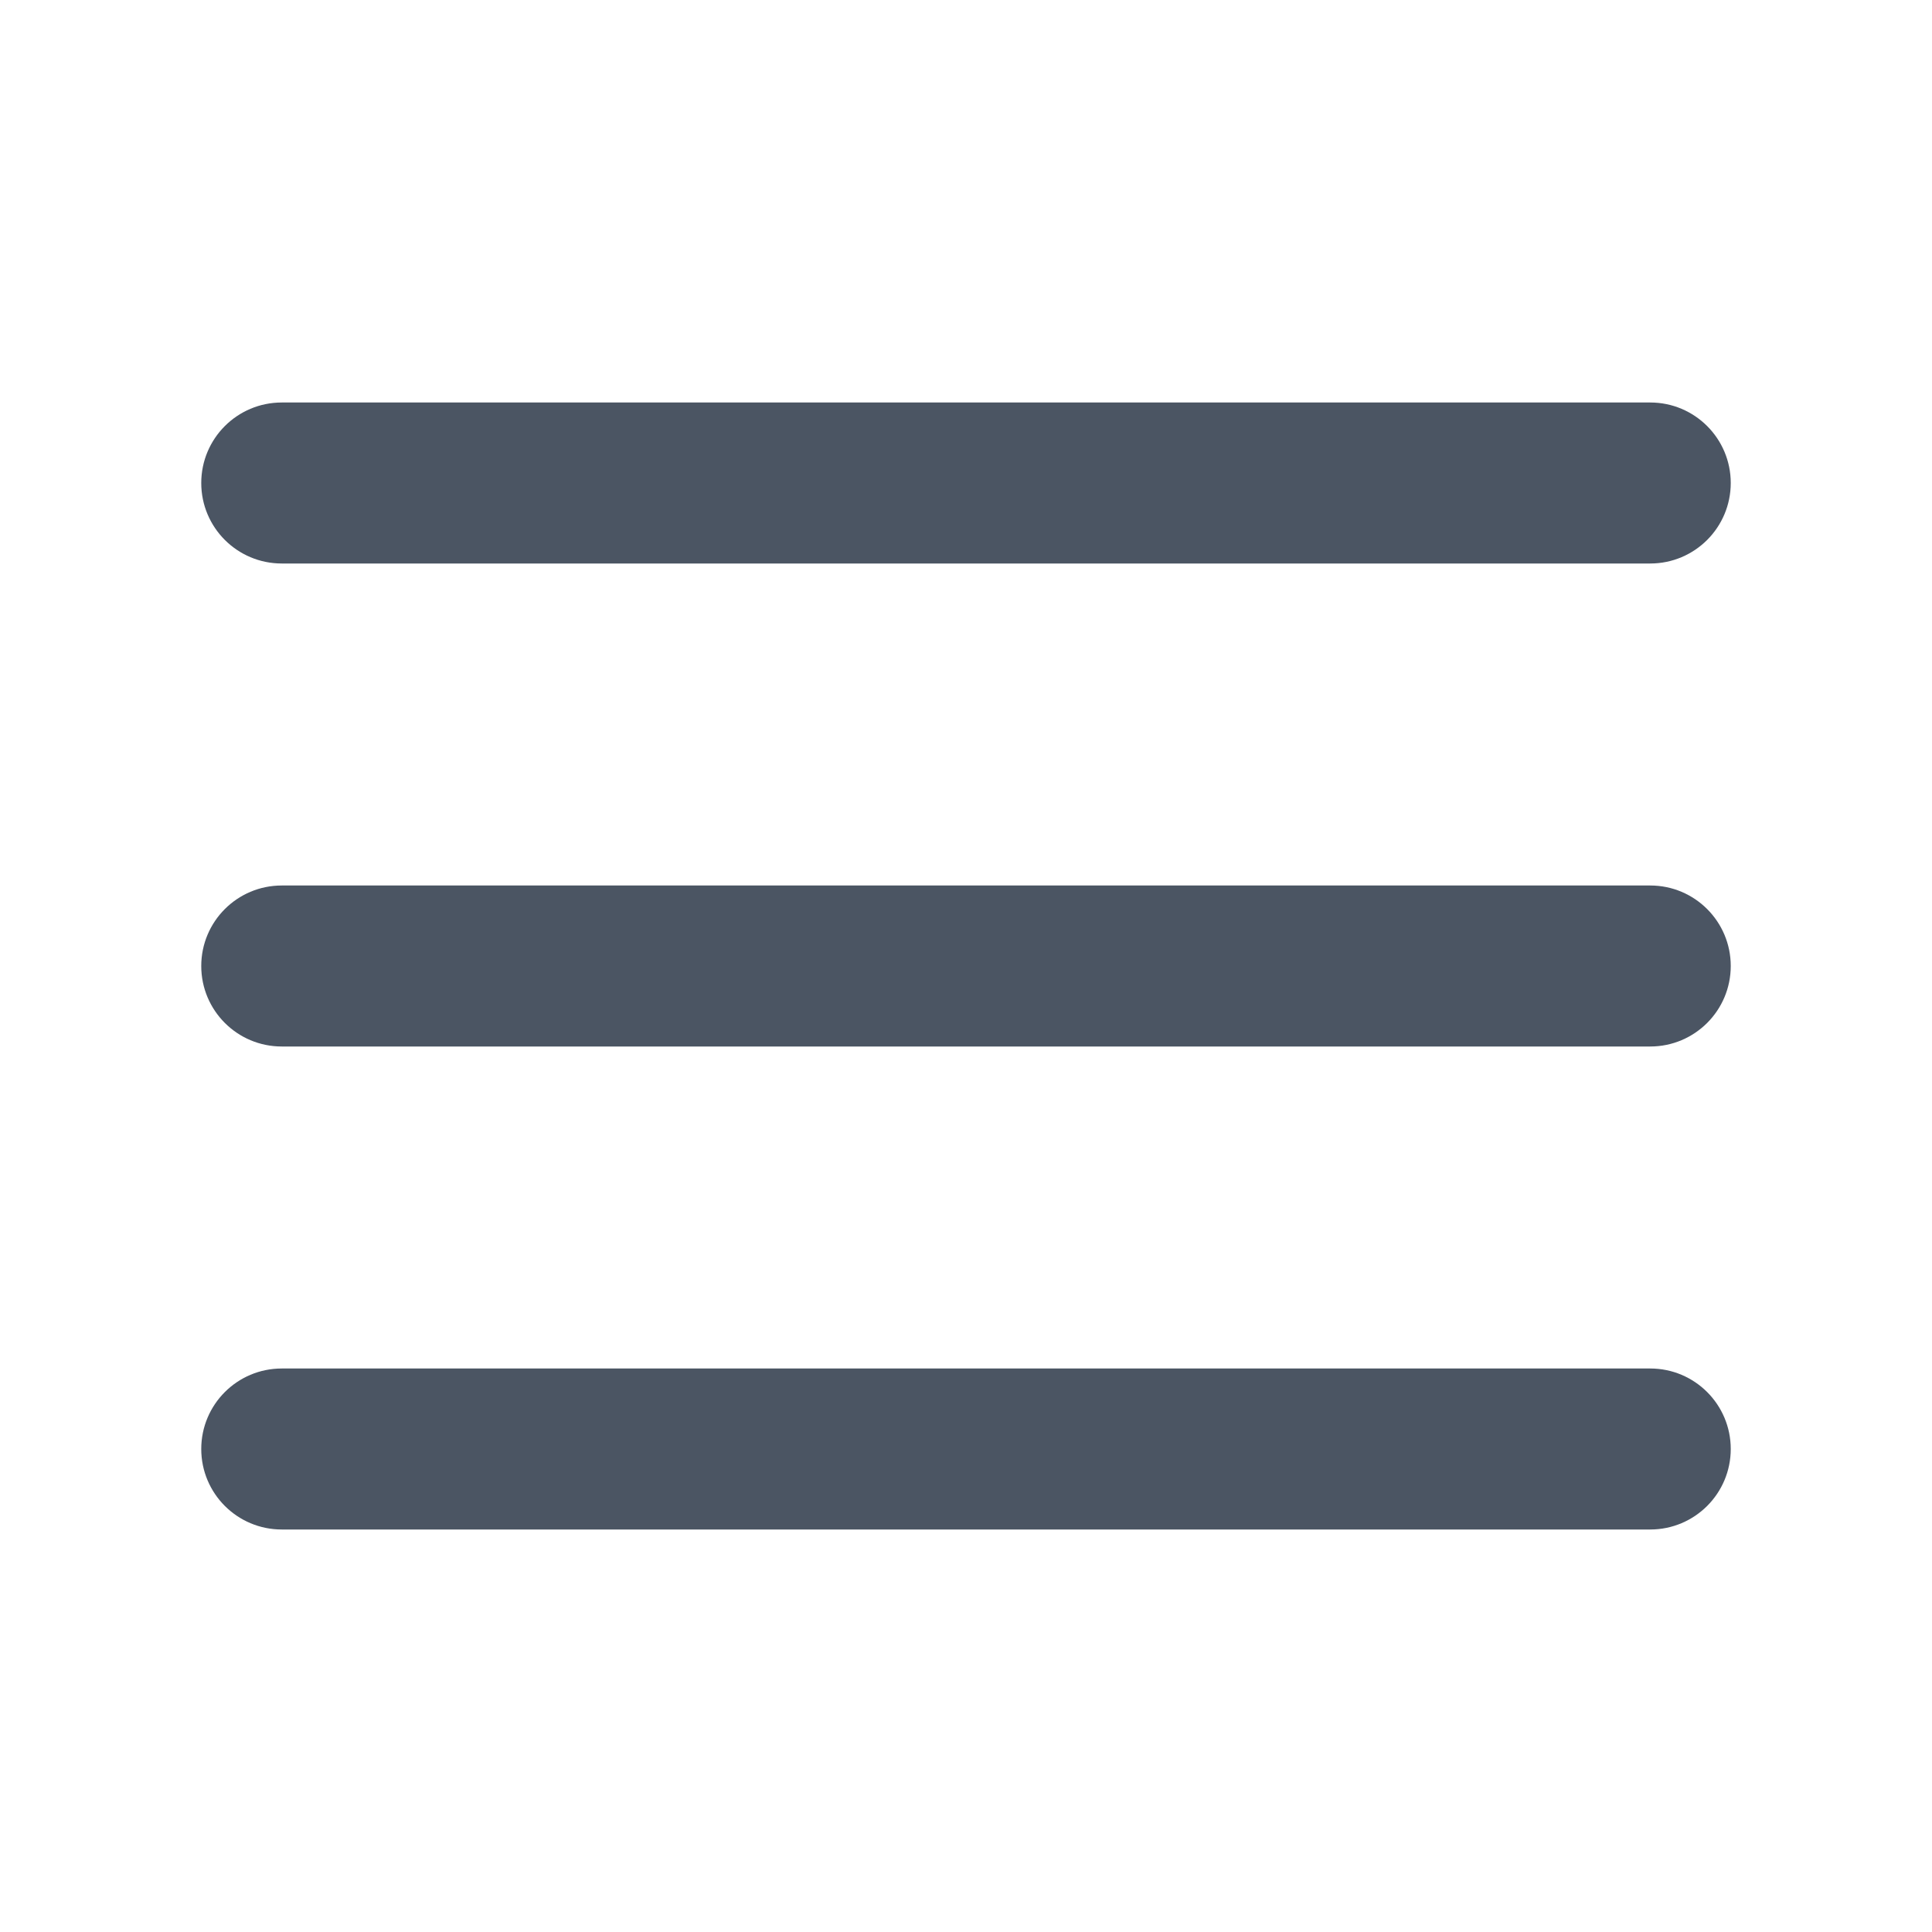
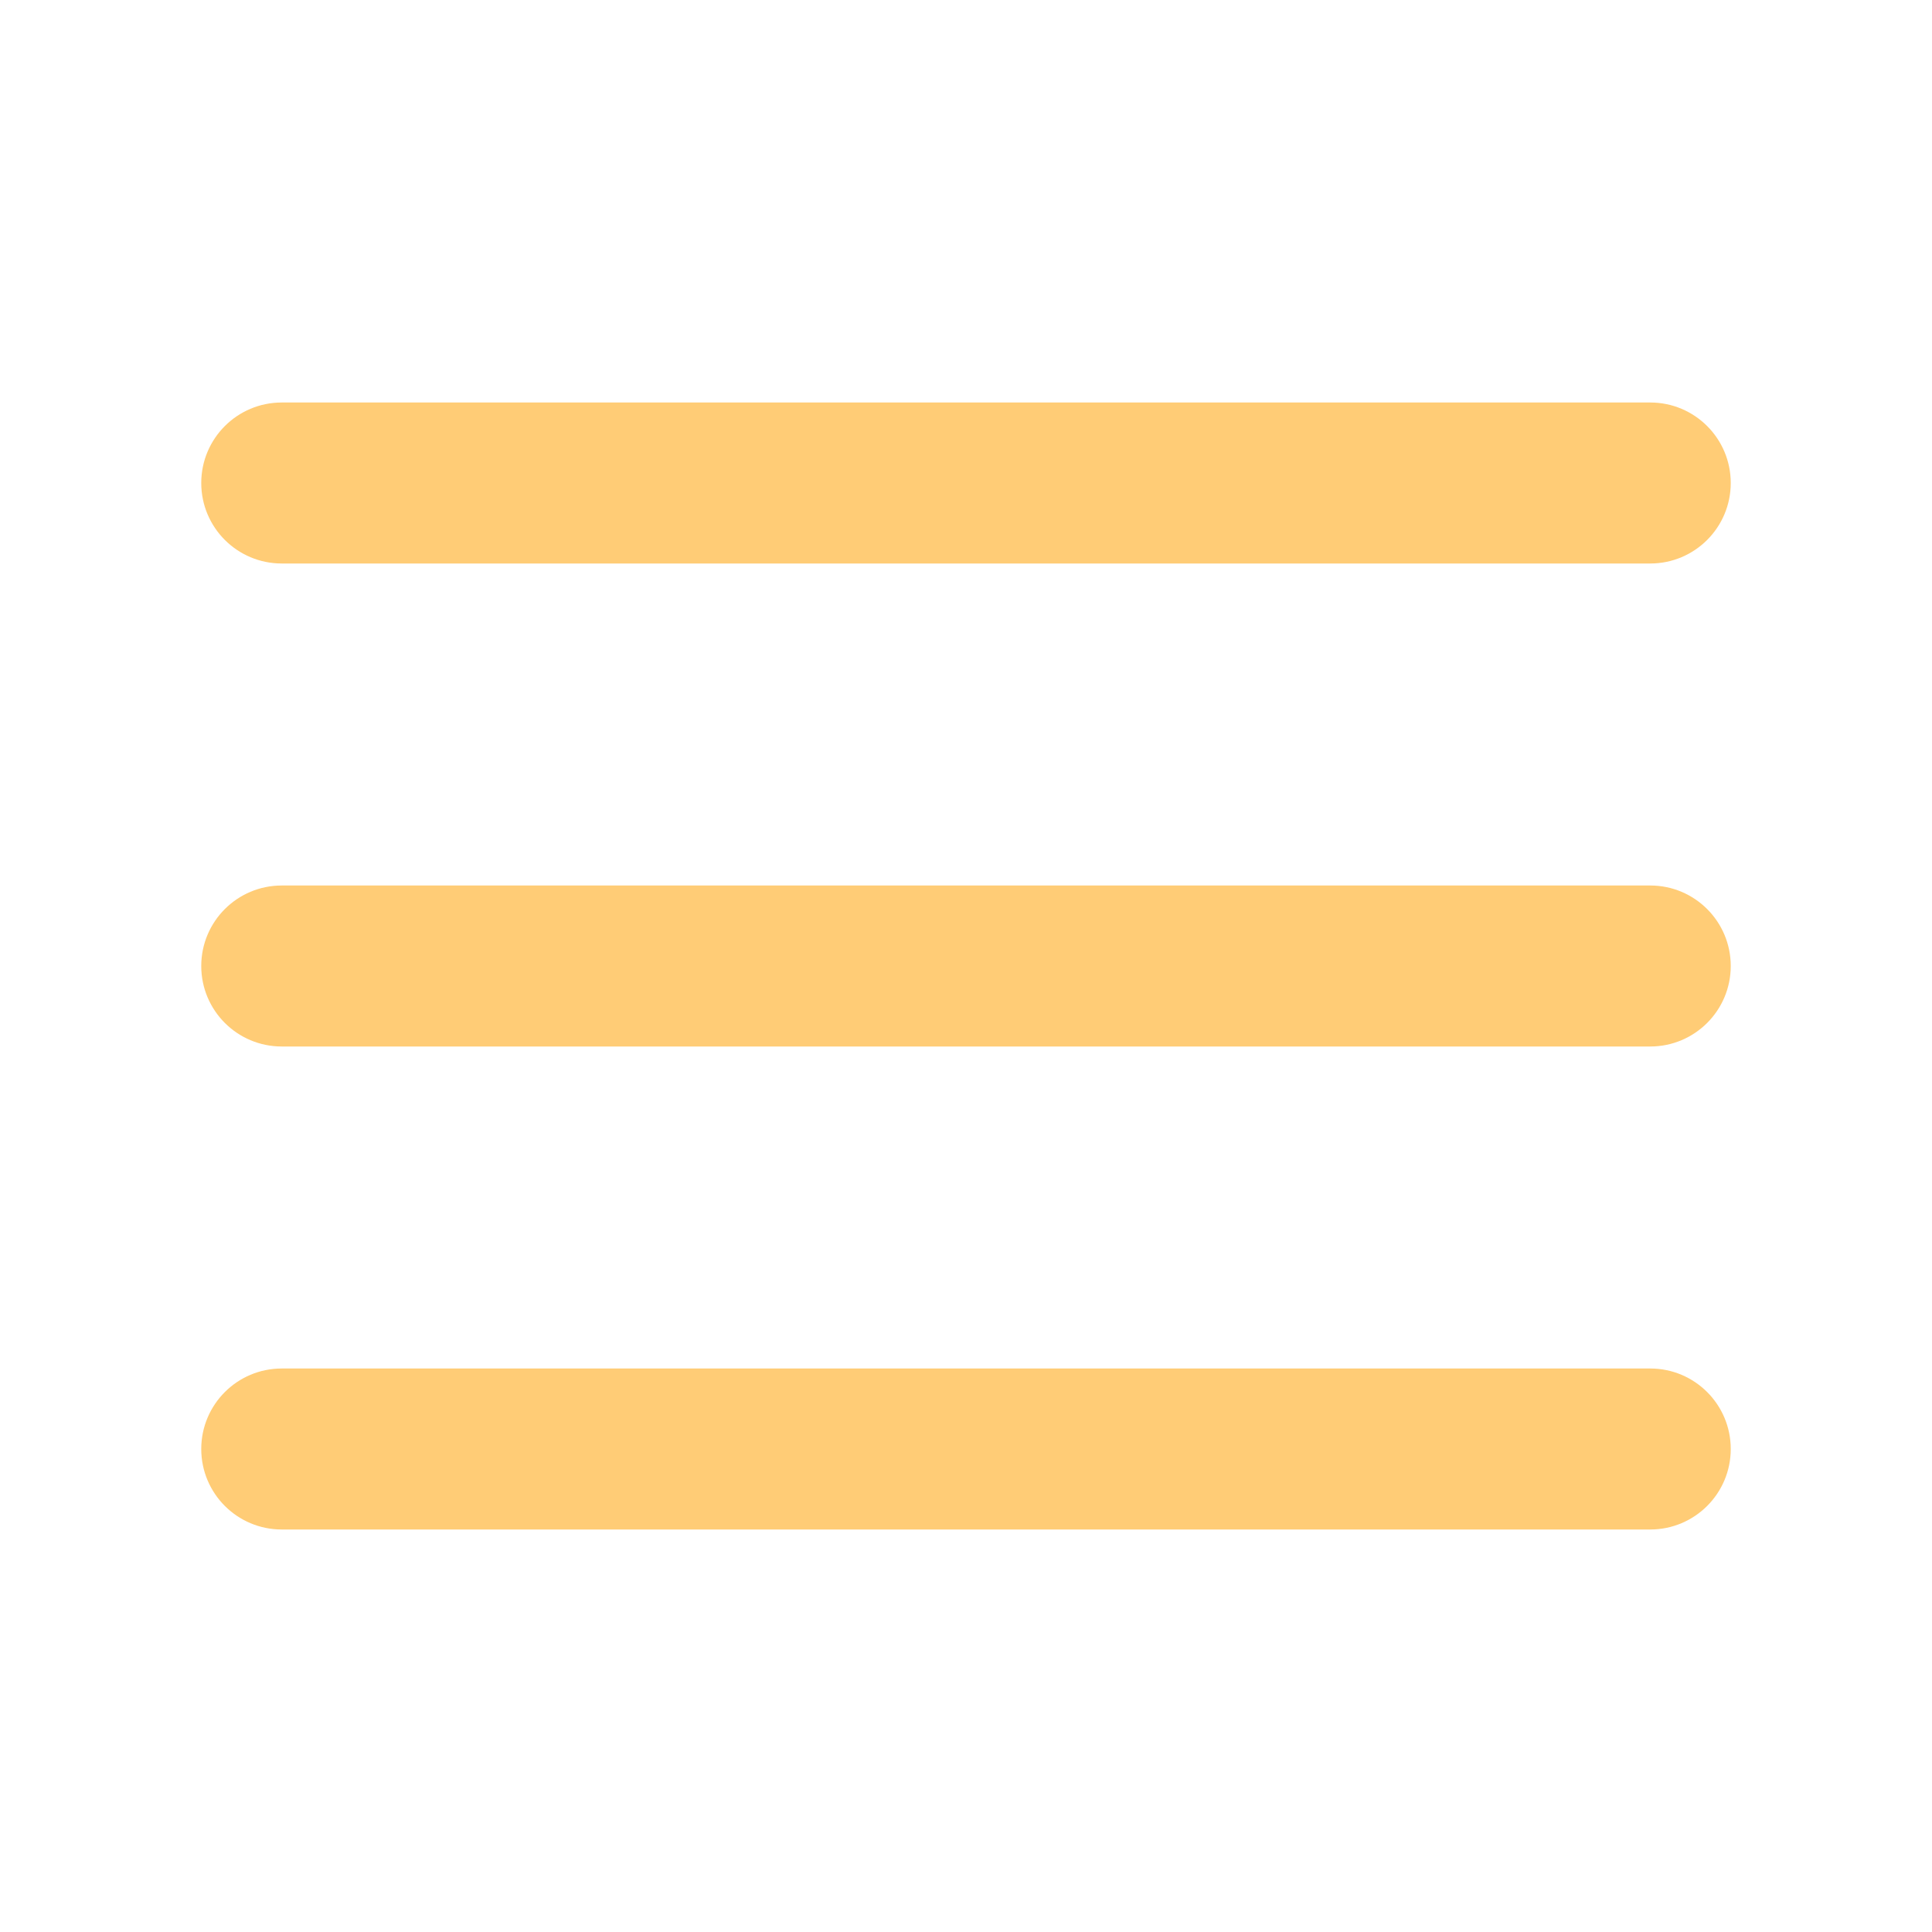
<svg xmlns="http://www.w3.org/2000/svg" width="48px" height="48px" viewBox="0 0 48 48">
-   <path d="M41,14H7a2,2,0,0,1,0-4H41A2,2,0,0,1,41,14Z" fill="#4B5563" />
-   <path d="M41,26H7a2,2,0,0,1,0-4H41A2,2,0,0,1,41,26Z" fill="#4B5563" />
-   <path d="M41,38H7a2,2,0,0,1,0-4H41A2,2,0,0,1,41,38Z" fill="#4B5563" />
+   <path d="M41,14H7a2,2,0,0,1,0-4H41A2,2,0,0,1,41,14Z" fill="#FFCC76" />
+   <path d="M41,26H7a2,2,0,0,1,0-4H41A2,2,0,0,1,41,26Z" fill="#FFCC76" />
+   <path d="M41,38H7a2,2,0,0,1,0-4H41A2,2,0,0,1,41,38Z" fill="#FFCC76" />
</svg>
